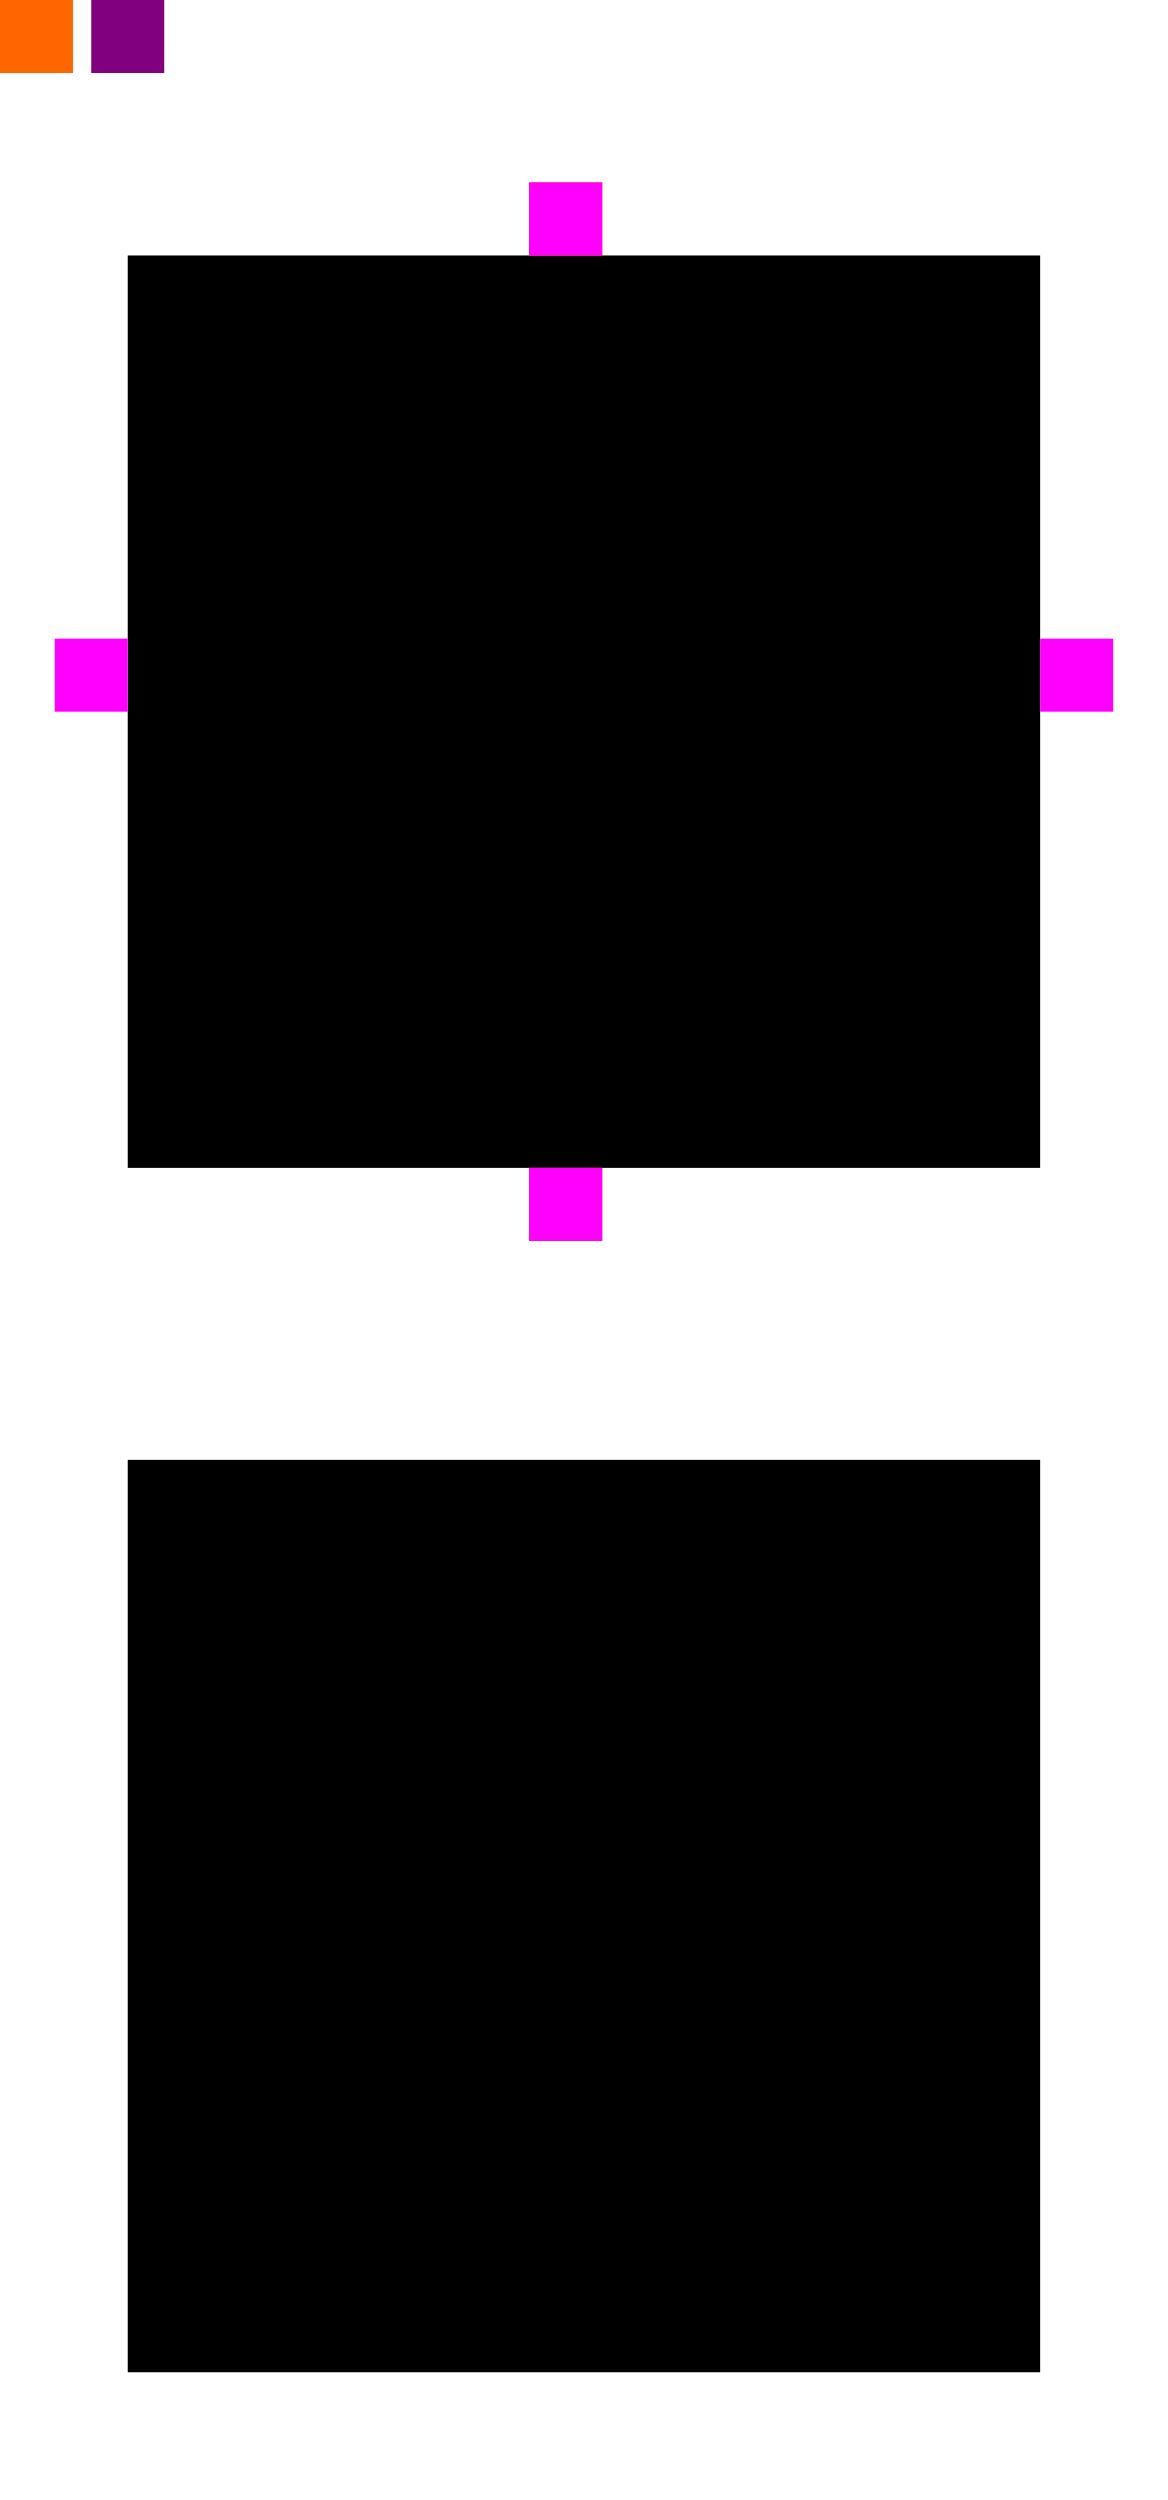
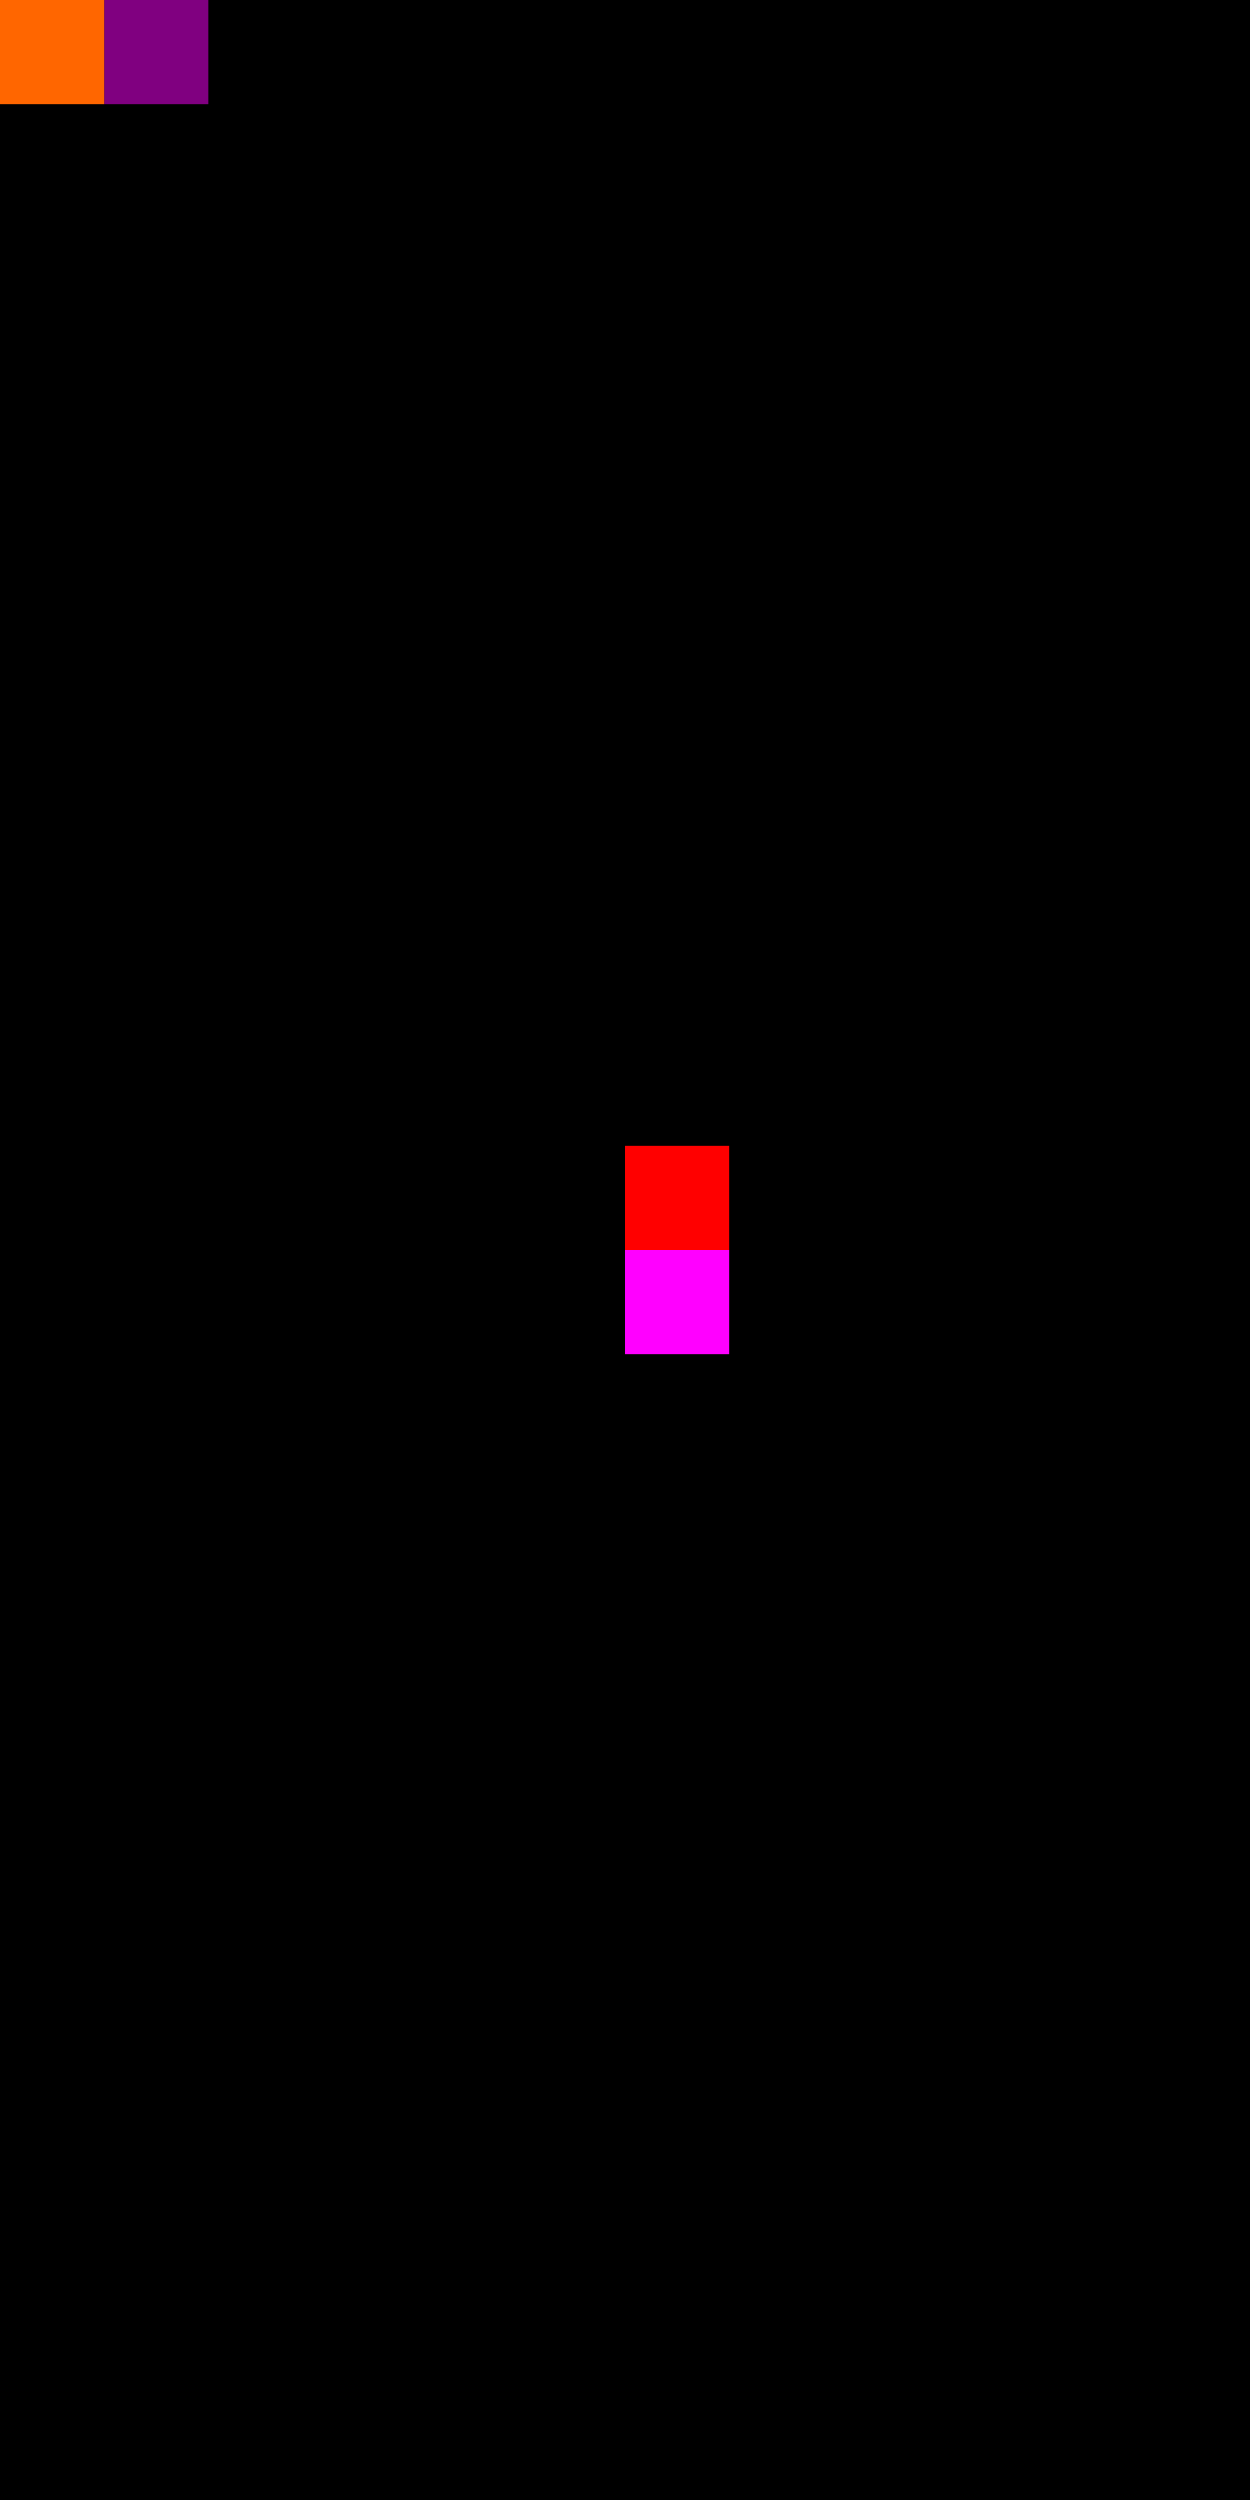
- <svg xmlns="http://www.w3.org/2000/svg" width="64" height="137" version="1">
-   <rect id="center" style="fill:#000000" width="50" height="50" x="7" y="14" />
-   <rect id="thick-hint-top-margin" style="fill:#ff0000" width="4" height="4" x="29" y="10" />
-   <rect id="hint-top-margin" style="fill:#ff00ff" width="4" height="4" x="29" y="10" />
-   <rect id="thick-hint-bottom-margin" style="fill:#ff0000" width="4" height="4" x="29" y="64" />
-   <rect id="hint-bottom-margin" style="fill:#ff00ff" width="4" height="4" x="29" y="64" />
-   <rect id="thick-hint-left-margin" style="fill:#ff0000" width="2" height="3" x="35" y="5" transform="rotate(90)" />
-   <rect id="hint-left-margin" style="fill:#ff00ff" width="4" height="4" x="3" y="35" />
-   <rect id="thick-hint-right-margin" style="fill:#ff0000" width="4" height="4" x="35" y="57" transform="rotate(90)" />
-   <rect id="hint-right-margin" style="fill:#ff00ff" width="4" height="4" x="57" y="35" />
-   <rect id="hint-tile-center" style="fill:#ff6600" width="4" height="4" x="0" y="0" />
-   <rect id="mask-center" width="50" height="50" x="7" y="80" />
-   <rect id="thick-center" style="fill:#800080" width="4" height="4" x="5" y="0" />
+ <svg xmlns="http://www.w3.org/2000/svg" width="24" height="48" version="1">
+   <rect id="center" style="fill:#000000" width="24" height="24" x="0" y="0" />
+   <rect id="mask-center" style="fill:#000000" width="24" height="24" x="0" y="24" />
+   <rect id="think-hint-top-margin" style="fill:#ff00ff" width="2" height="2" x="12" y="-2" />
+   <rect id="think-hint-right-margin" style="fill:#ff00ff" width="2" height="2" x="24" y="12" />
+   <rect id="think-hint-left-margin" style="fill:#ff00ff" width="2" height="2" x="-2" y="12" />
+   <rect id="think-hint-bottom-margin" style="fill:#ff00ff" width="2" height="2" x="12" y="24" />
+   <rect id="thick-center" style="fill:#800080" width="2" height="2" x="2" y="0" />
+   <rect id="thick-hint-top-margin" style="fill:#ff0000" width="2" height="2" x="12" y="22" />
+   <rect id="thick-hint-right-margin" style="fill:#ff0000" width="2" height="2" x="24" y="36" />
+   <rect id="thick-hint-left-margin" style="fill:#ff0000" width="2" height="2" x="-2" y="36" />
+   <rect id="thick-hint-bottom-margin" style="fill:#ff0000" width="2" height="2" x="12" y="48" />
+   <rect id="hint-tile-center" style="fill:#ff6600" width="2" height="2" x="0" y="0" />
</svg>
